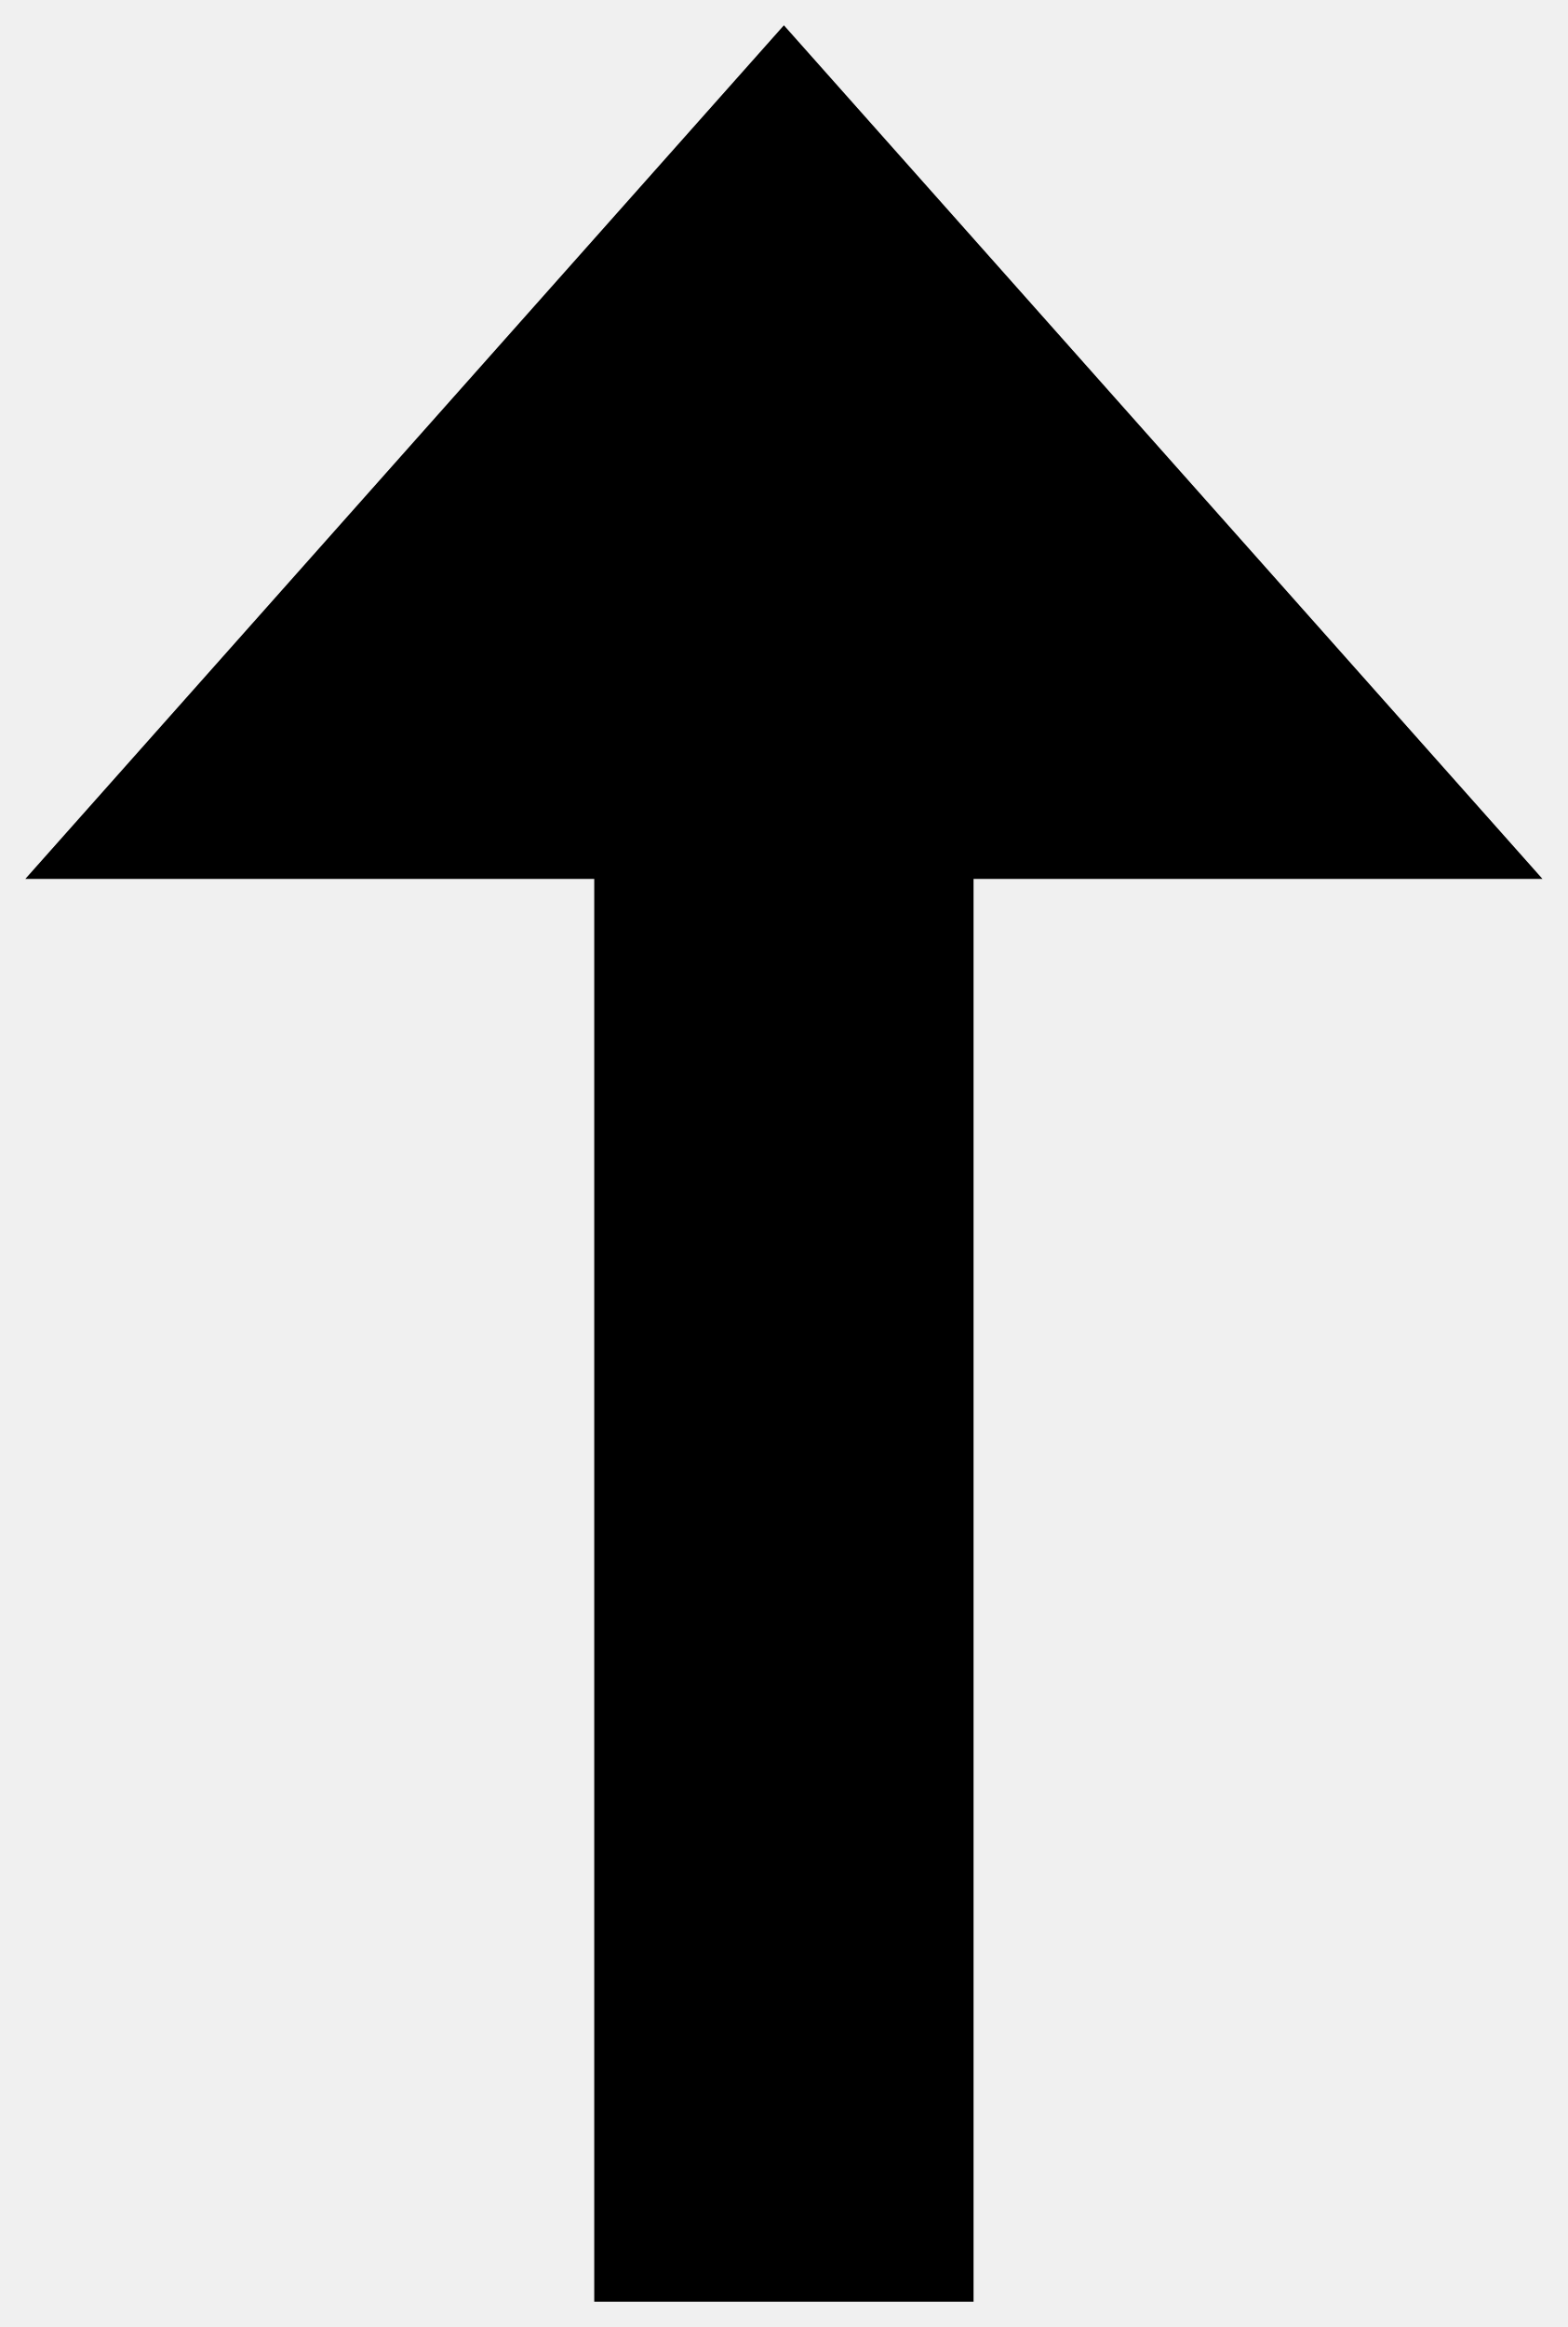
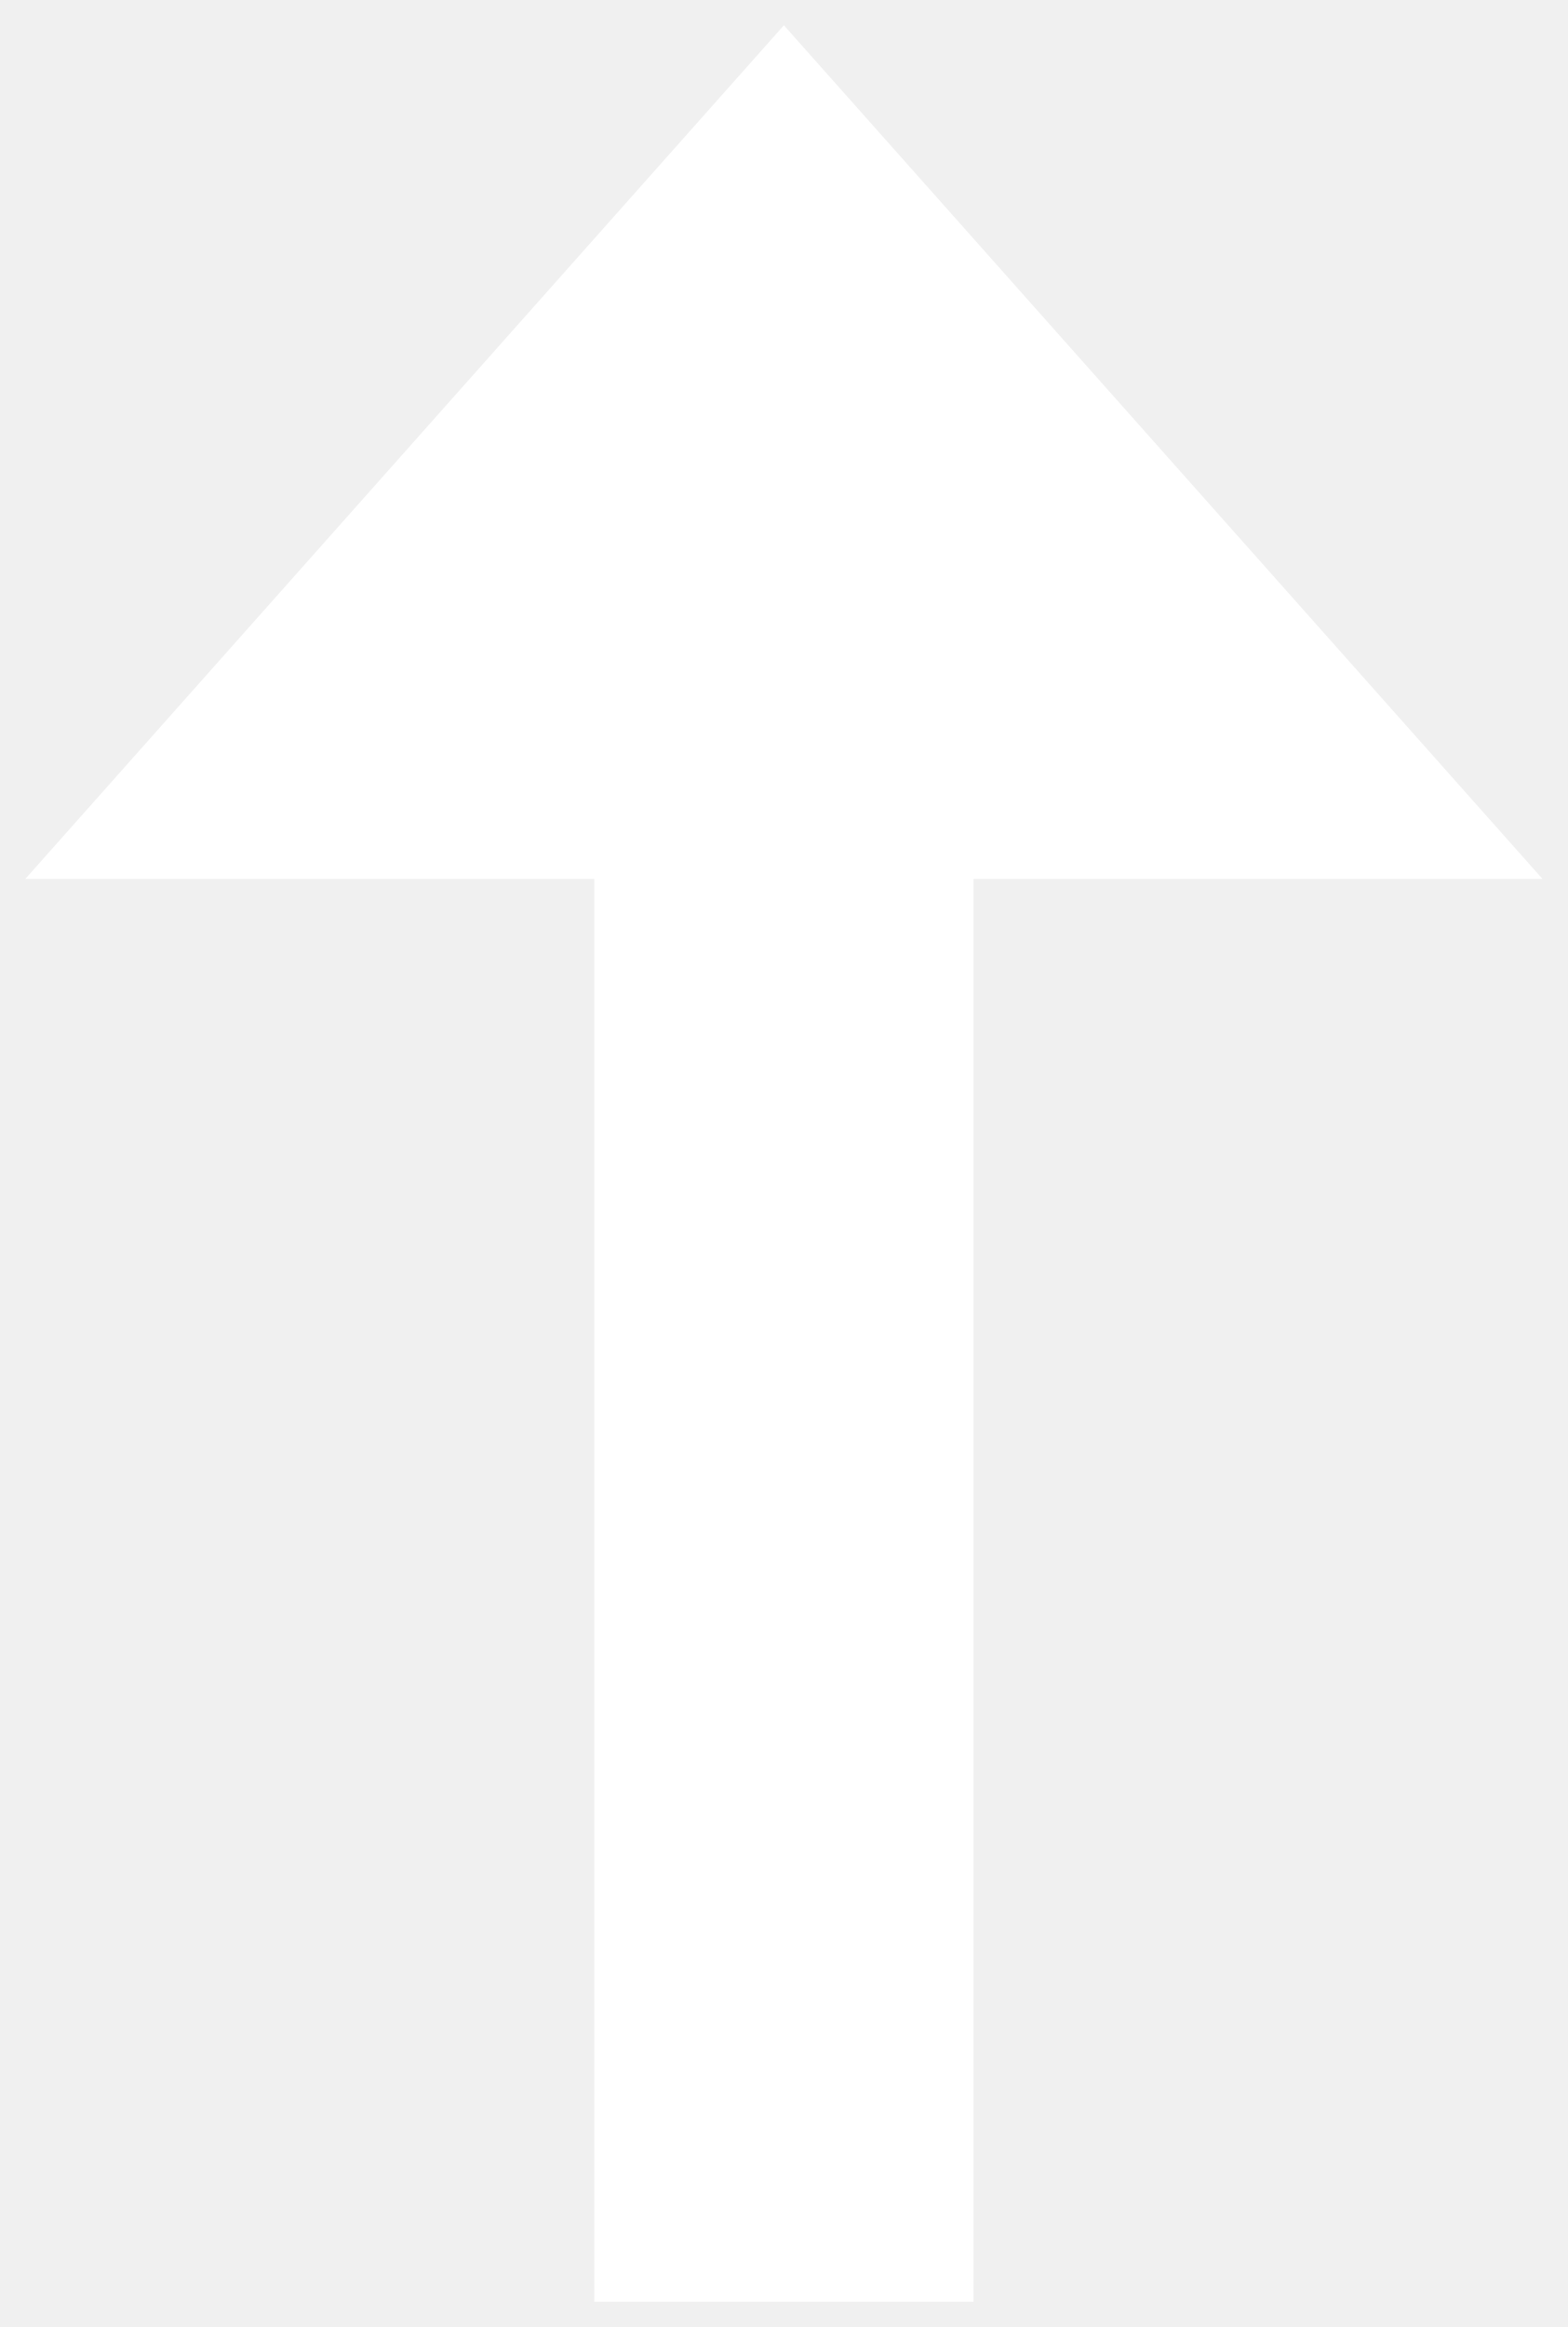
<svg xmlns="http://www.w3.org/2000/svg" version="1.1" id="Layer_1" x="0px" y="0px" width="31px" height="46px" viewBox="-3.5 -11 31 46" enable-background="new -3.5 -11 31 46" xml:space="preserve">
-   <path fill="#000" d="M12-10.5L27,6.375H15.75V34.5h-7.5V6.375H-3L12-10.5z" />
+   <path fill="#FFFFFF" d="M12-10.5L27,6.375H15.75V34.5h-7.5V6.375H-3L12-10.5z" />
</svg>
